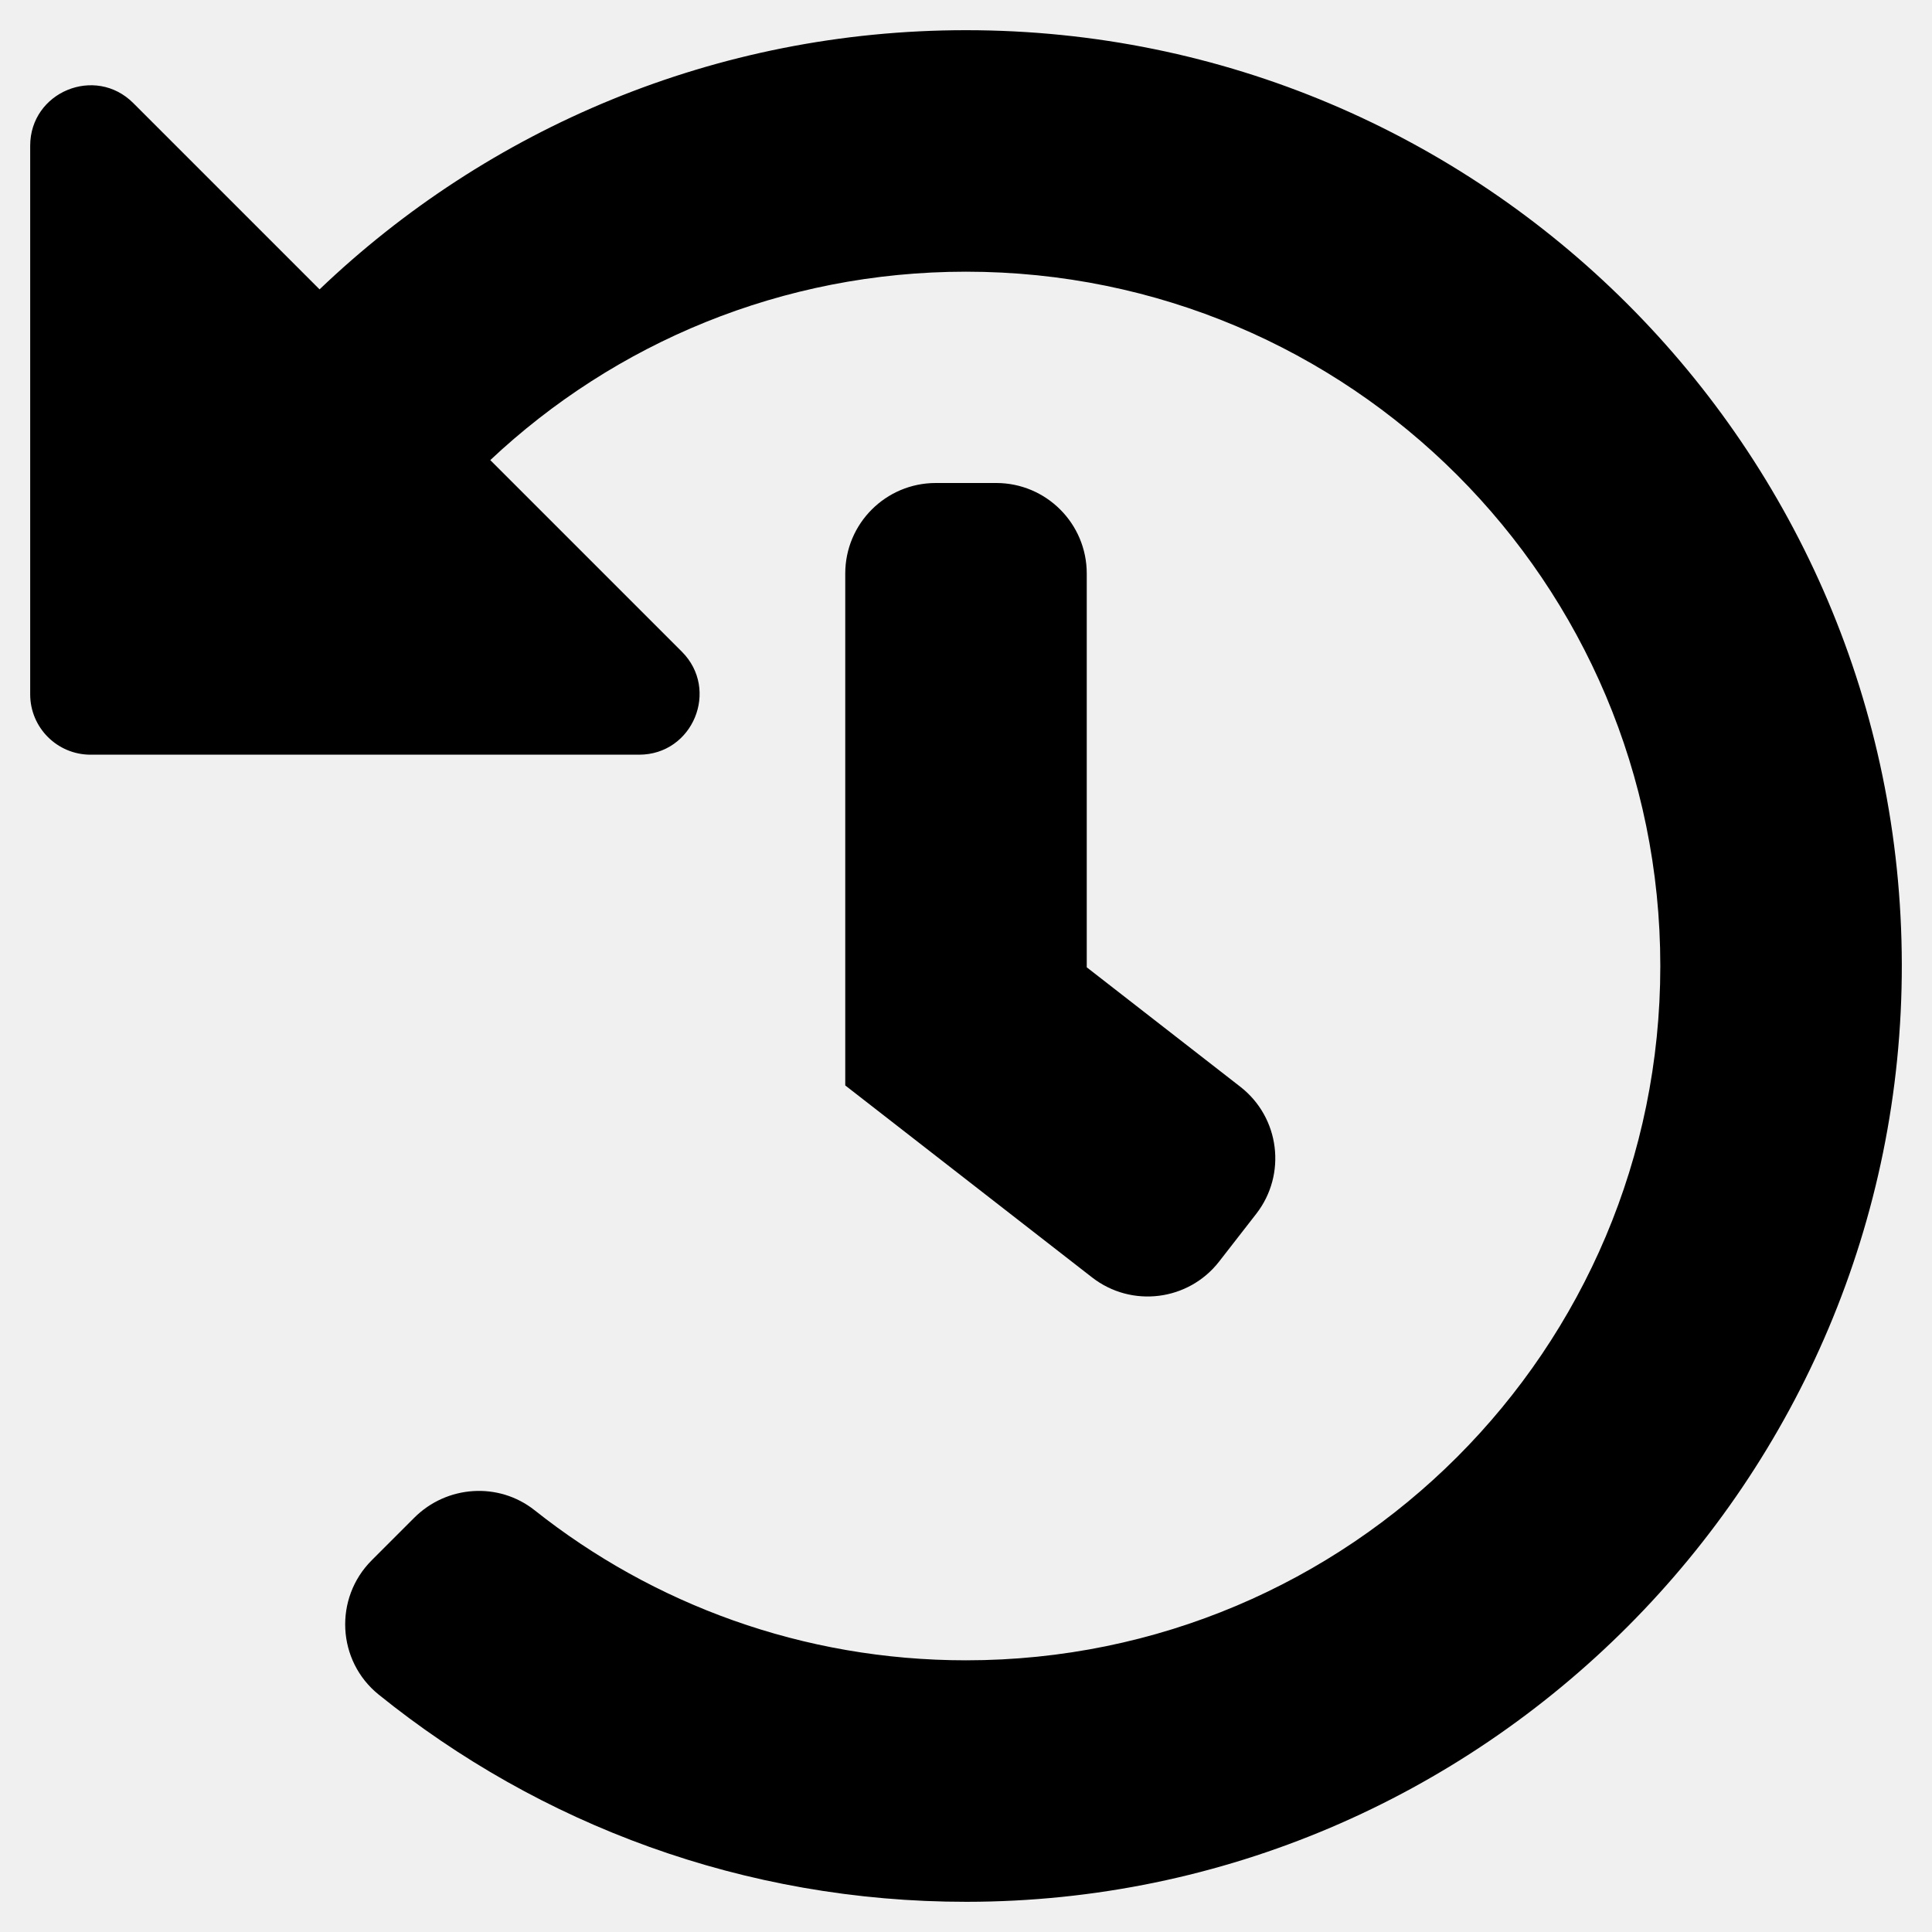
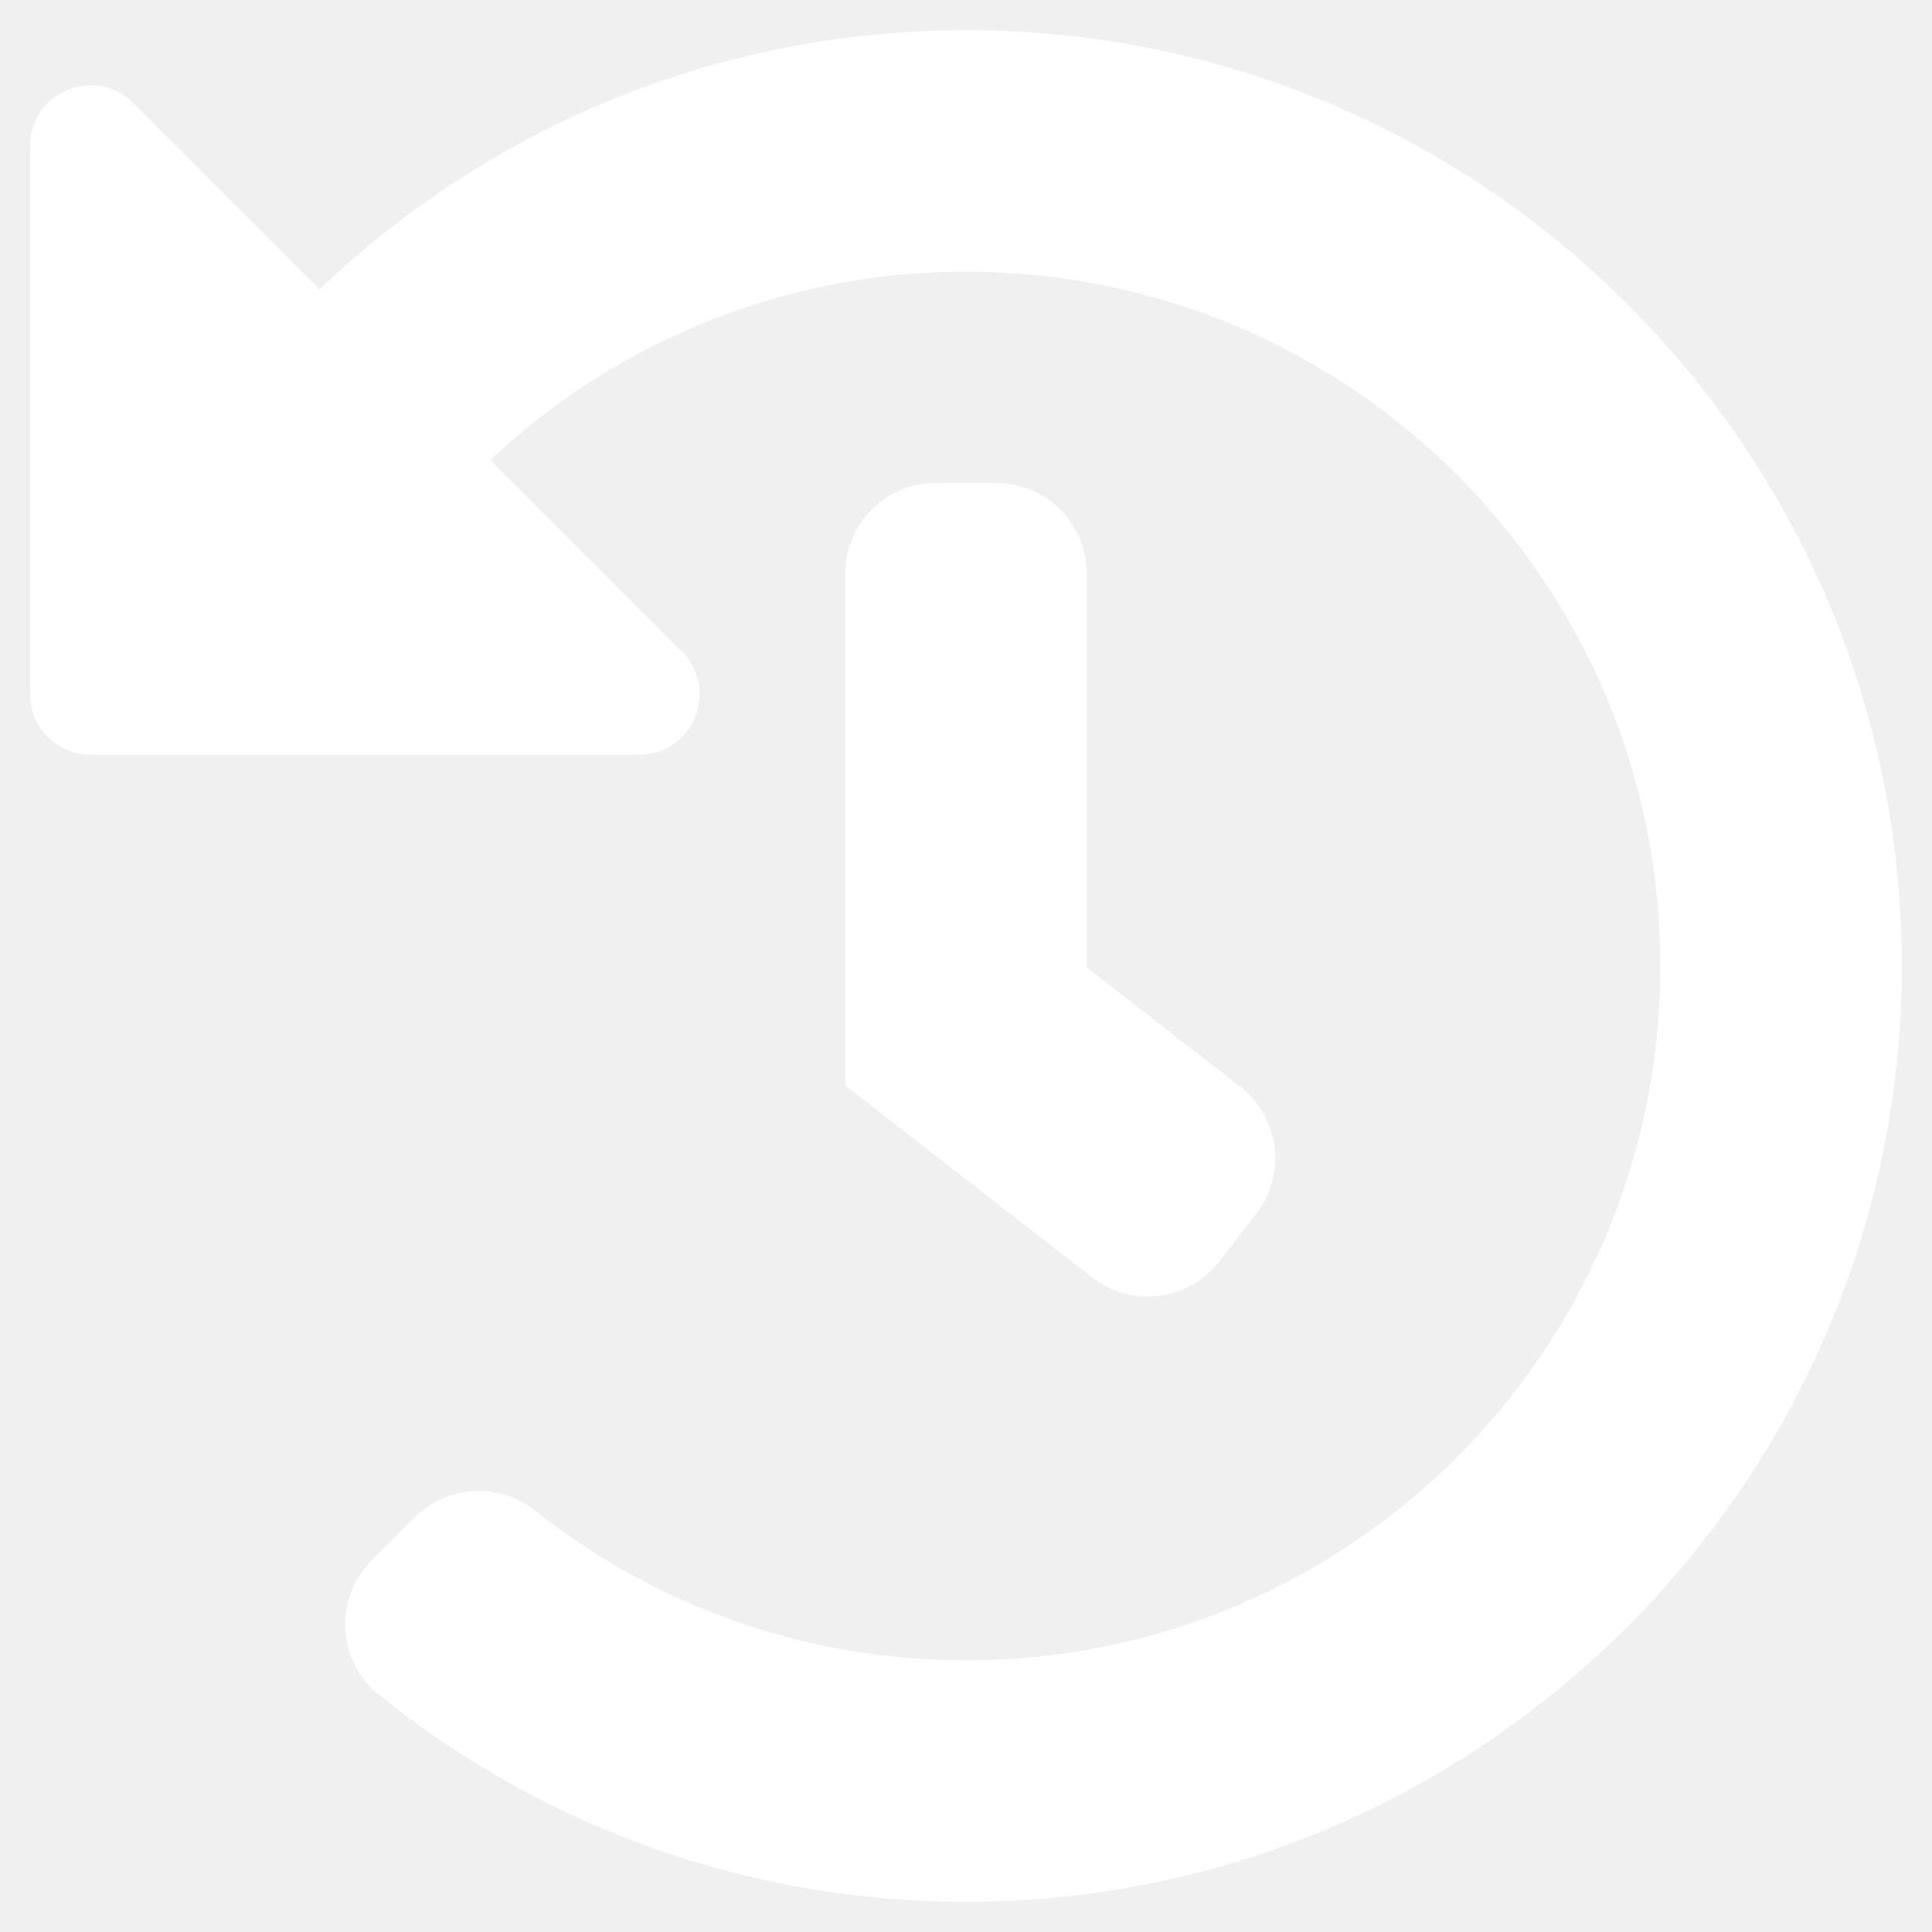
<svg xmlns="http://www.w3.org/2000/svg" aria-hidden="true" focusable="false" data-prefix="fas" data-icon="history" class="svg-inline--fa fa-history fa-w-16" role="img" viewBox="0 0 512 512">
-   <path fill="currentColor" d="M504 255.531c.253 136.64-111.18 248.372-247.82 248.468-59.015.042-113.223-20.53-155.822-54.911-11.077-8.94-11.905-25.541-1.839-35.607l11.267-11.267c8.609-8.609 22.353-9.551 31.891-1.984C173.062 425.135 212.781 440 256 440c101.705 0 184-82.311 184-184 0-101.705-82.311-184-184-184-48.814 0-93.149 18.969-126.068 49.932l50.754 50.754c10.08 10.08 2.941 27.314-11.313 27.314H24c-8.837 0-16-7.163-16-16V38.627c0-14.254 17.234-21.393 27.314-11.314l49.372 49.372C129.209 34.136 189.552 8 256 8c136.81 0 247.747 110.78 248 247.531zm-180.912 78.784l9.823-12.63c8.138-10.463 6.253-25.542-4.21-33.679L288 256.349V152c0-13.255-10.745-24-24-24h-16c-13.255 0-24 10.745-24 24v135.651l65.409 50.874c10.463 8.137 25.541 6.253 33.679-4.21z" />
+   <path fill="white" d="M504 255.531c.253 136.64-111.18 248.372-247.82 248.468-59.015.042-113.223-20.53-155.822-54.911-11.077-8.94-11.905-25.541-1.839-35.607l11.267-11.267c8.609-8.609 22.353-9.551 31.891-1.984C173.062 425.135 212.781 440 256 440c101.705 0 184-82.311 184-184 0-101.705-82.311-184-184-184-48.814 0-93.149 18.969-126.068 49.932l50.754 50.754c10.08 10.08 2.941 27.314-11.313 27.314H24c-8.837 0-16-7.163-16-16V38.627c0-14.254 17.234-21.393 27.314-11.314l49.372 49.372C129.209 34.136 189.552 8 256 8c136.81 0 247.747 110.78 248 247.531zm-180.912 78.784l9.823-12.63c8.138-10.463 6.253-25.542-4.21-33.679L288 256.349V152c0-13.255-10.745-24-24-24h-16c-13.255 0-24 10.745-24 24v135.651l65.409 50.874c10.463 8.137 25.541 6.253 33.679-4.21z" />
</svg>
